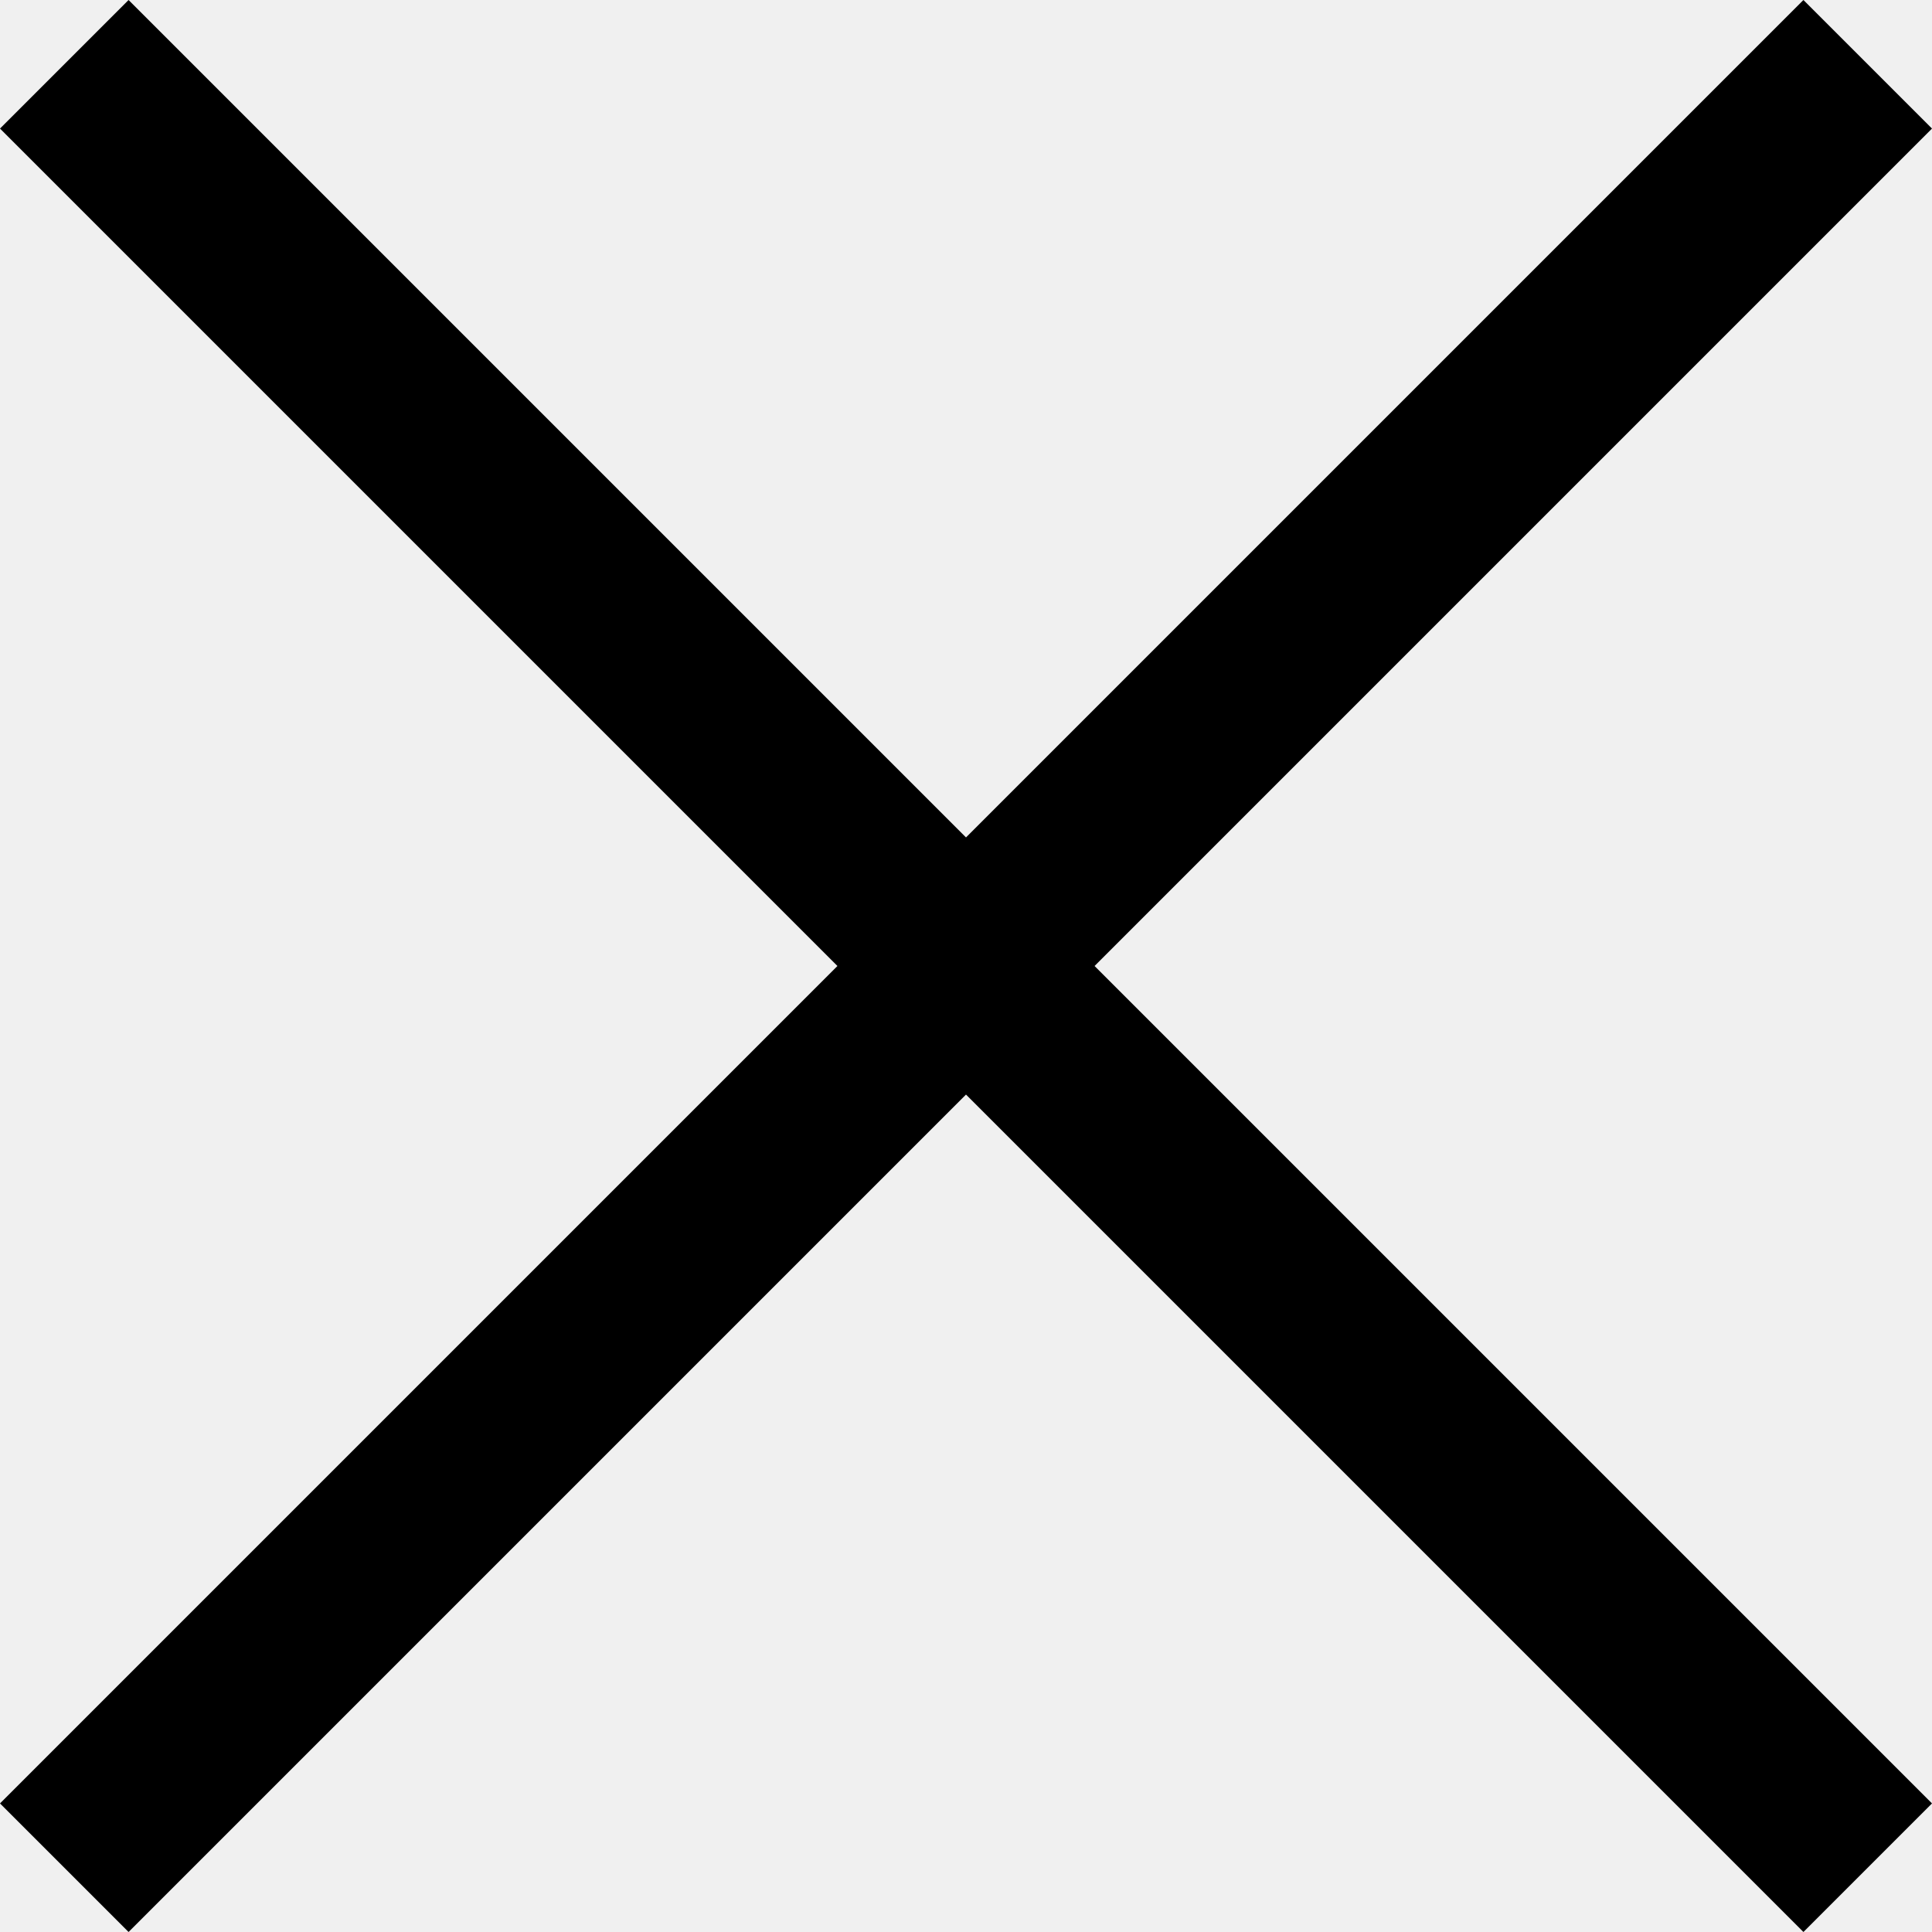
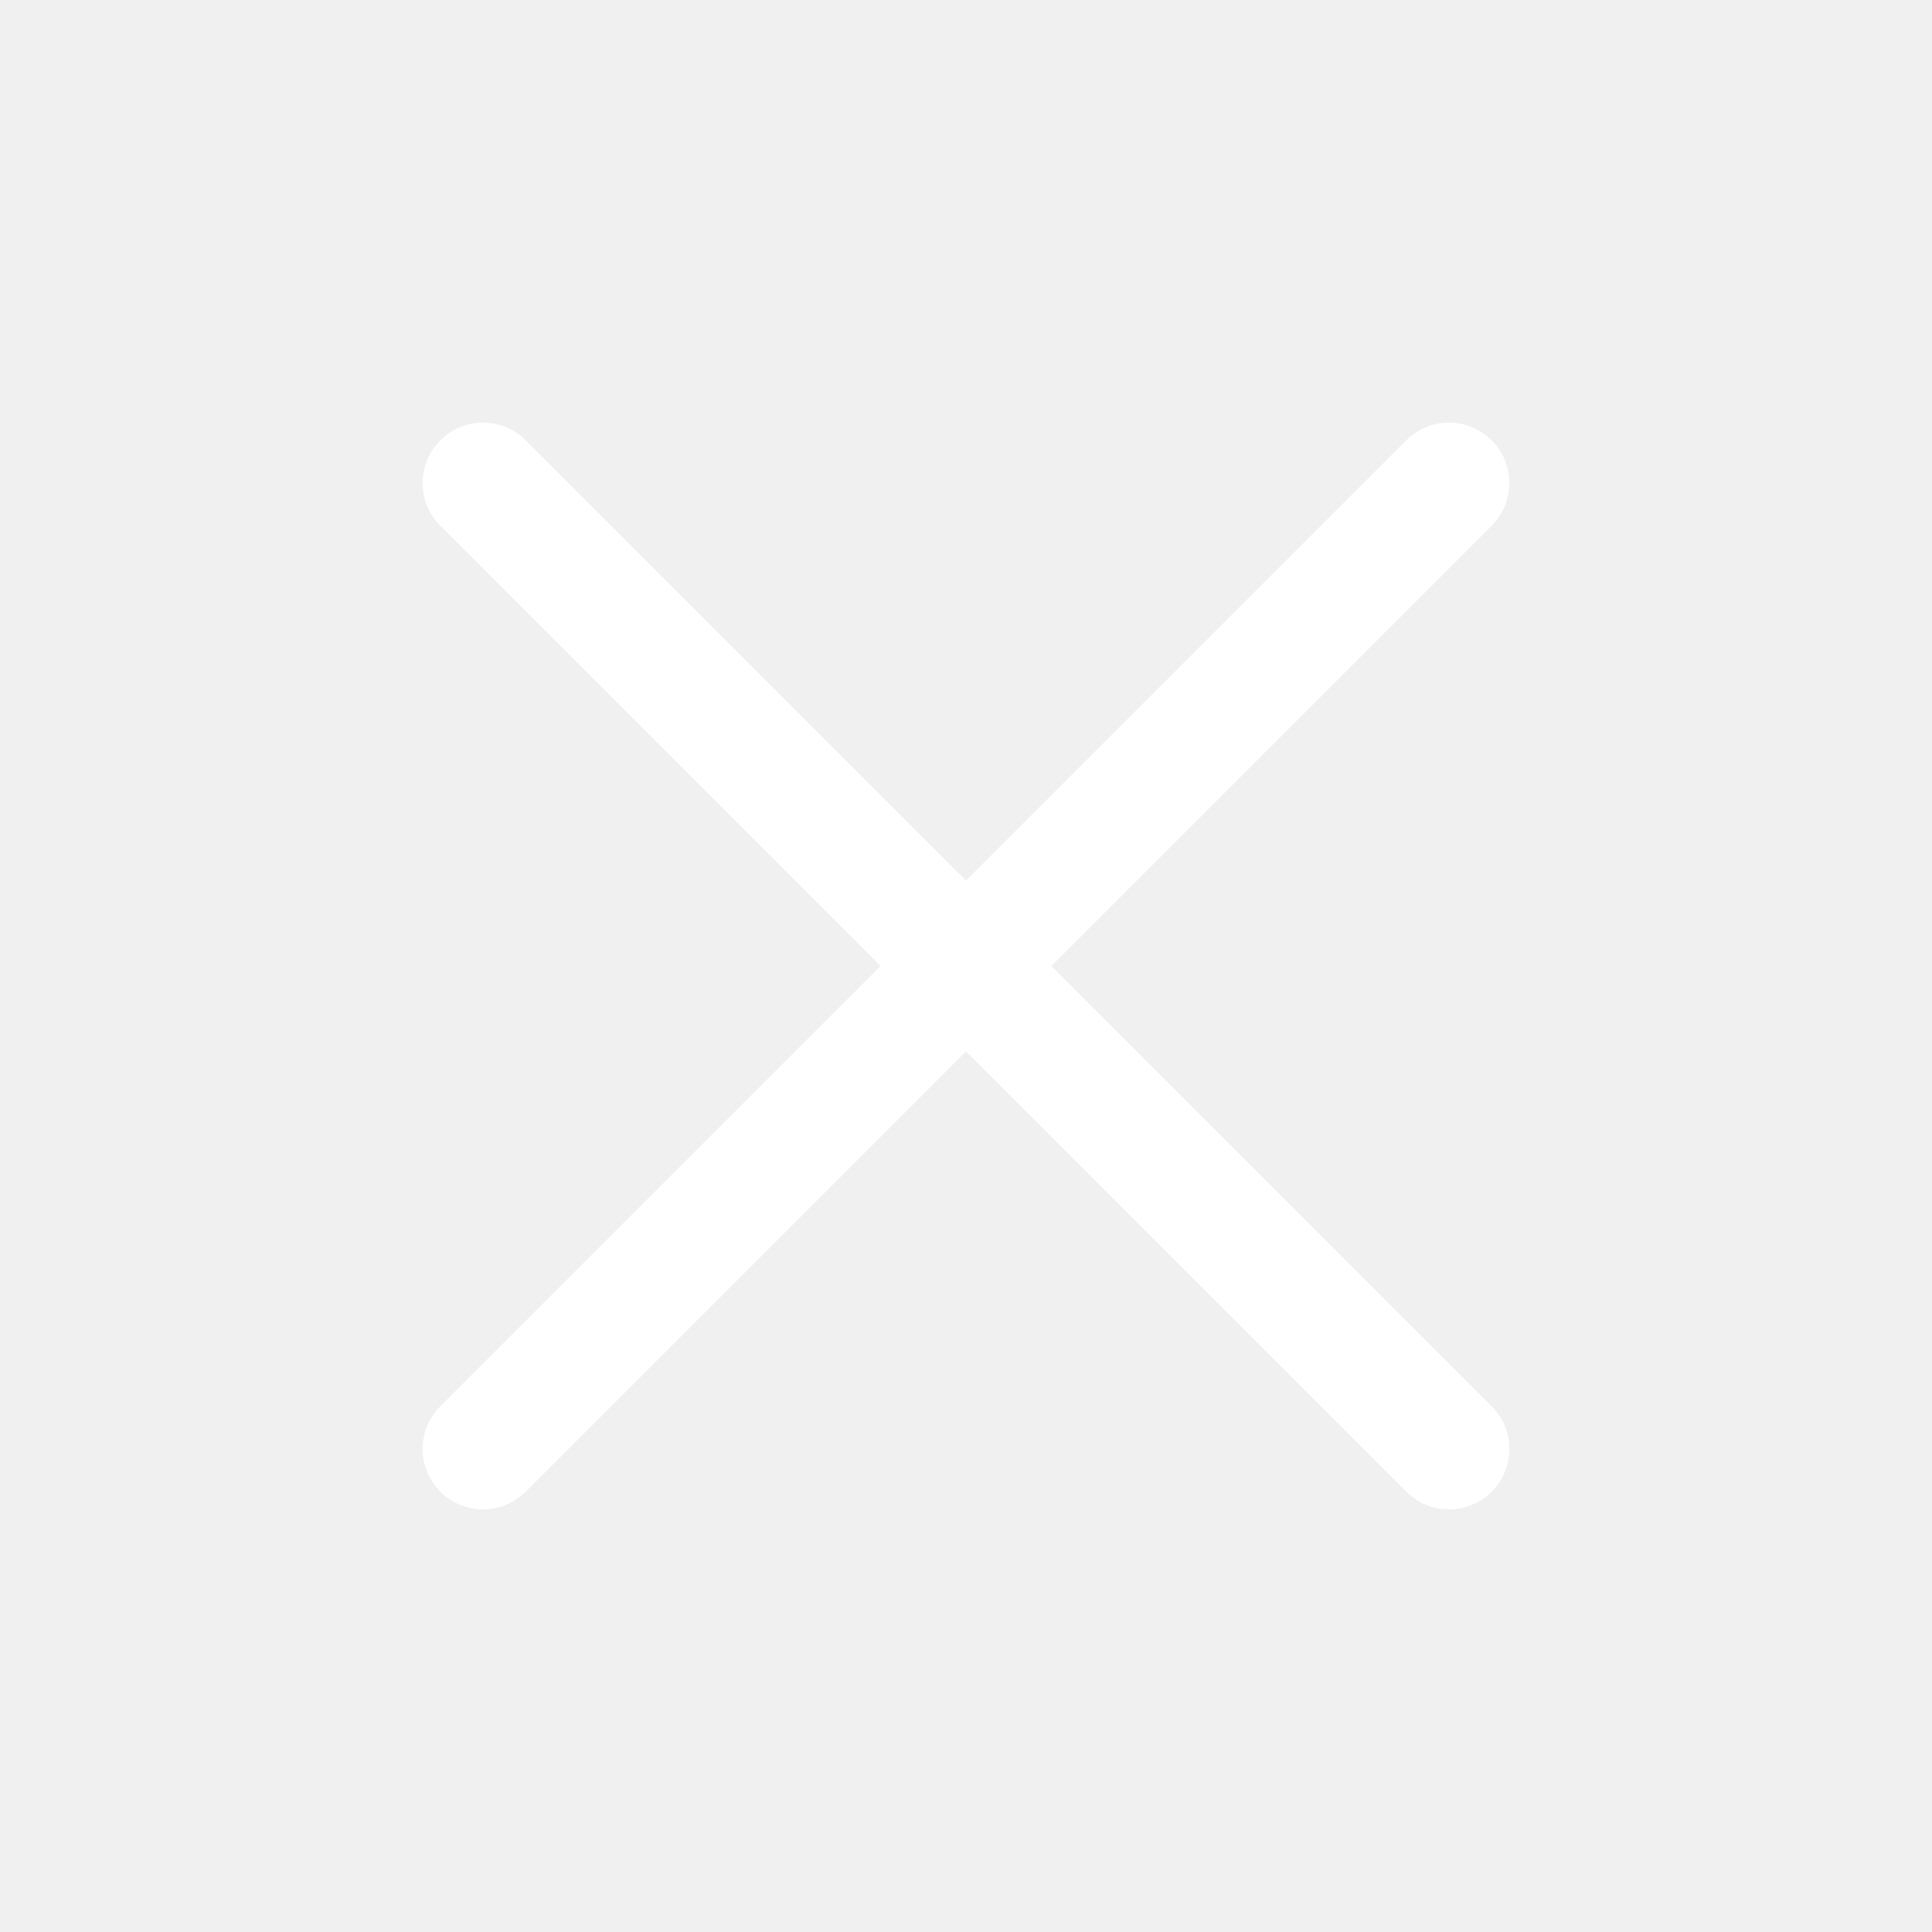
- <svg xmlns="http://www.w3.org/2000/svg" preserveAspectRatio="xMidYMid meet" data-bbox="82.189 55.096 481.811 481.808" viewBox="82.189 55.096 481.811 481.808" role="presentation" aria-hidden="true">
-   <g>
-     <path d="M531.936 536.904L323.094 328.063 114.253 536.904l-32.064-32.062L291.032 296 82.189 87.157l32.064-32.061 208.842 208.842L531.936 55.096 564 87.157 355.155 296 564 504.842l-32.064 32.062z" />
-   </g>
+ <svg xmlns="http://www.w3.org/2000/svg" fill="#FFFFFF" viewBox="0 0 24 24" stroke-width="1.5" stroke="currentColor" class="w-6 h-6">
+   <path stroke-linecap="round" stroke-linejoin="round" d="M6 18 18 6M6 6l12 12" stroke="#FFFFFF" fill="#FFFFFF" />
</svg>
